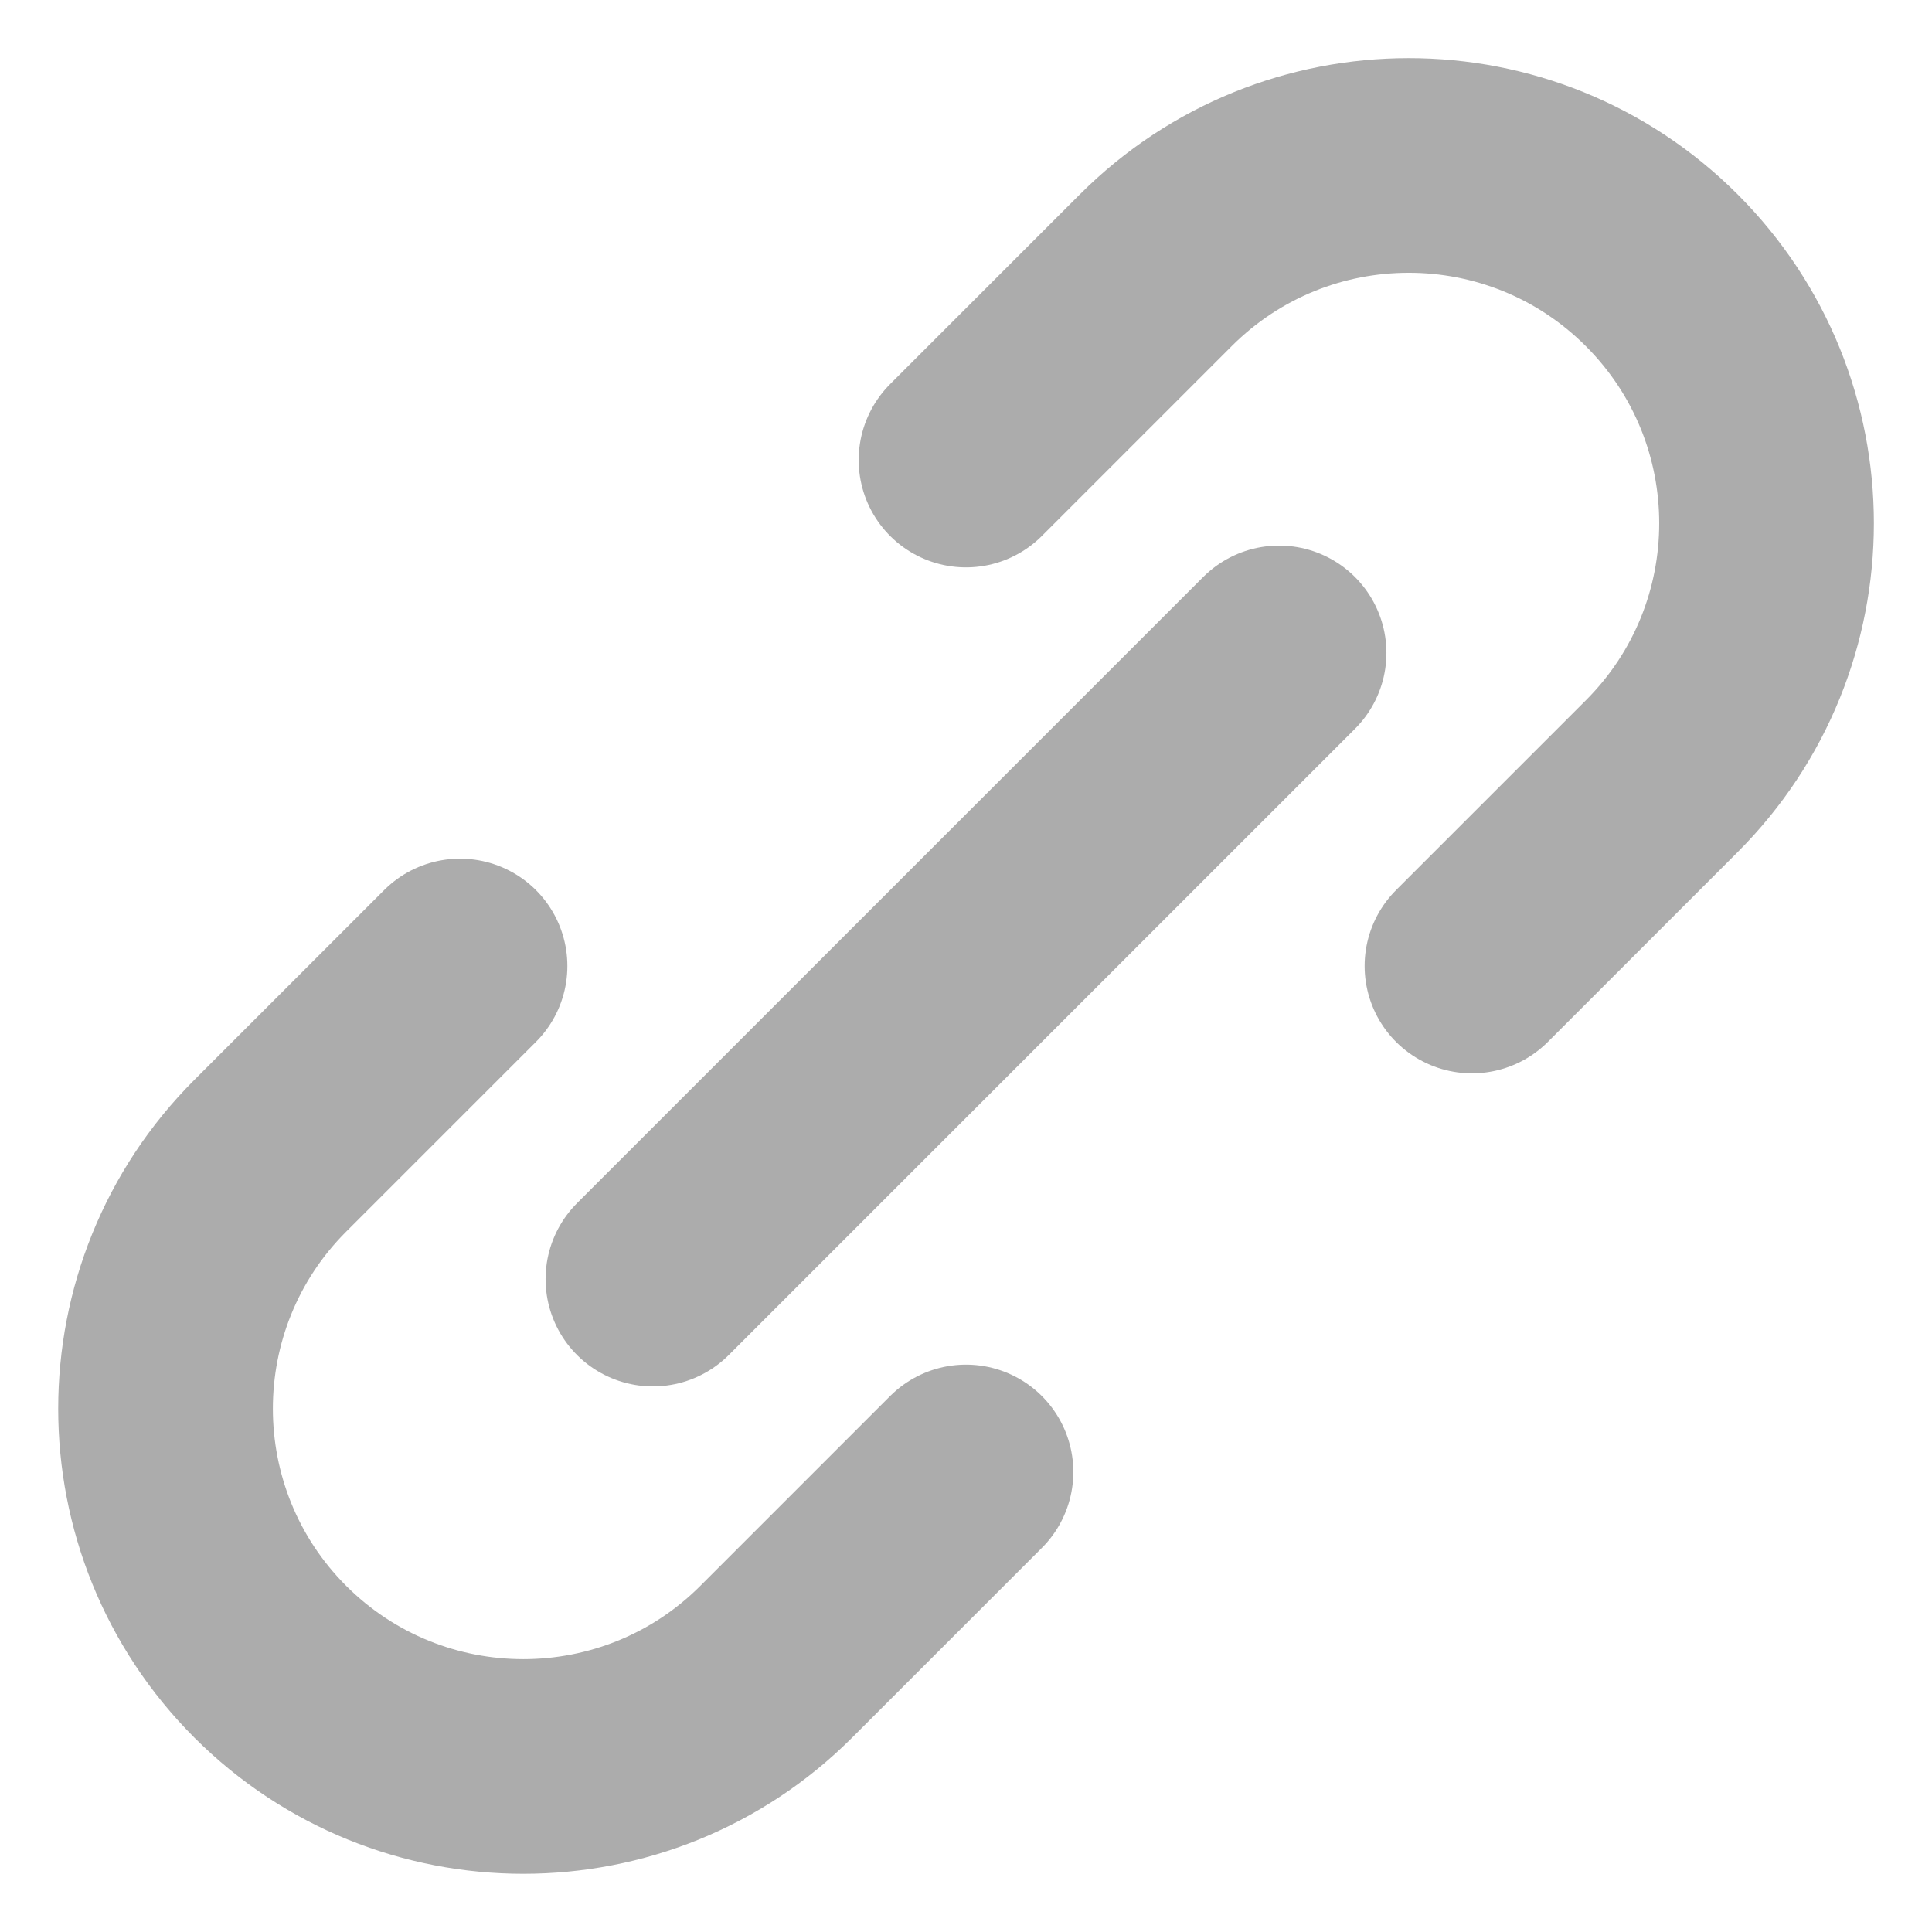
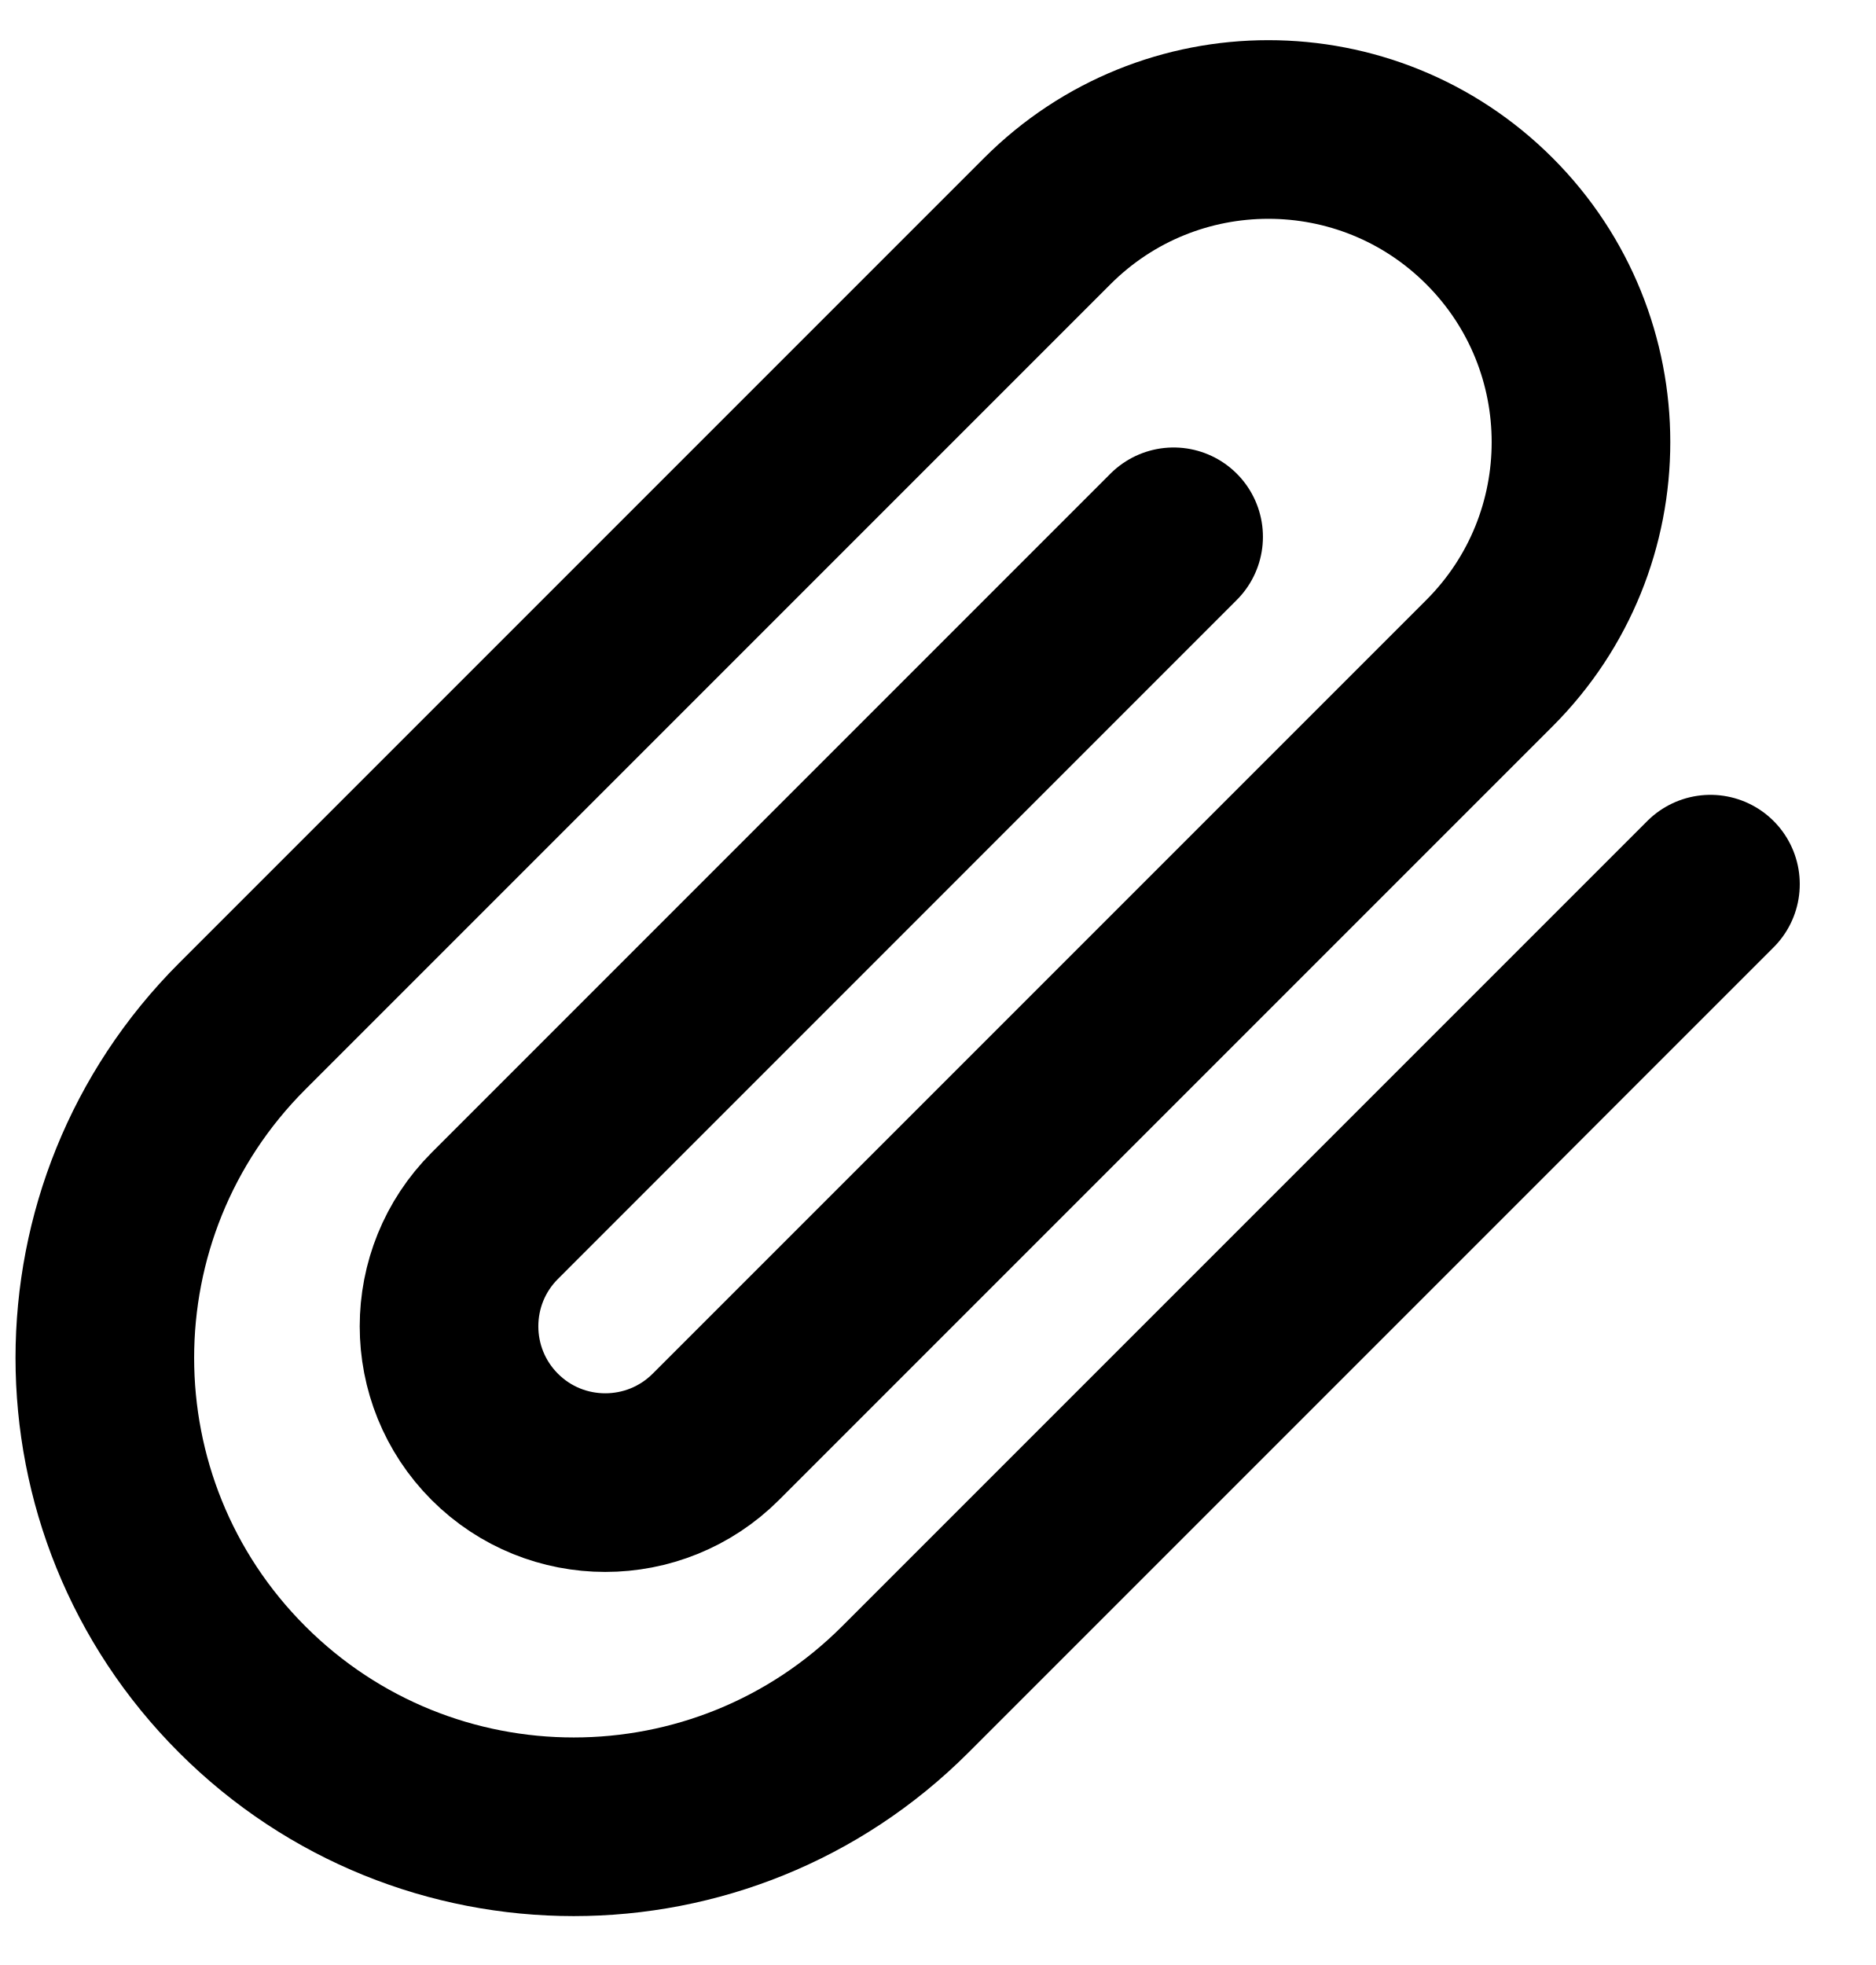
- <svg xmlns="http://www.w3.org/2000/svg" width="18" height="18" viewBox="0 0 18 18" fill="none">
-   <path d="M6.083 11.917L11.917 6.083M9 13.714L7.232 15.482C5.931 16.783 3.82 16.783 2.518 15.482C1.217 14.18 1.217 12.069 2.518 10.768L4.286 9M13.714 9L15.482 7.232C16.784 5.93 16.784 3.82 15.482 2.518C14.18 1.216 12.07 1.216 10.768 2.518L9 4.286" stroke="#ACACAC" stroke-width="2" stroke-linecap="round" stroke-linejoin="round" />
+ <svg xmlns="http://www.w3.org/2000/svg" width="21" height="22" viewBox="0 0 21 22" fill="none">
+   <path d="M19.152 9.899L10.136 18.915C8.086 20.965 4.762 20.965 2.712 18.915C0.661 16.865 0.661 13.541 2.712 11.49L11.727 2.475C13.094 1.108 15.31 1.108 16.677 2.475C18.044 3.842 18.044 6.058 16.677 7.425L8.015 16.087C7.331 16.77 6.223 16.77 5.54 16.087C4.857 15.403 4.857 14.295 5.54 13.612L13.141 6.01" stroke="black" stroke-width="2" stroke-linecap="round" stroke-linejoin="round" />
</svg>
